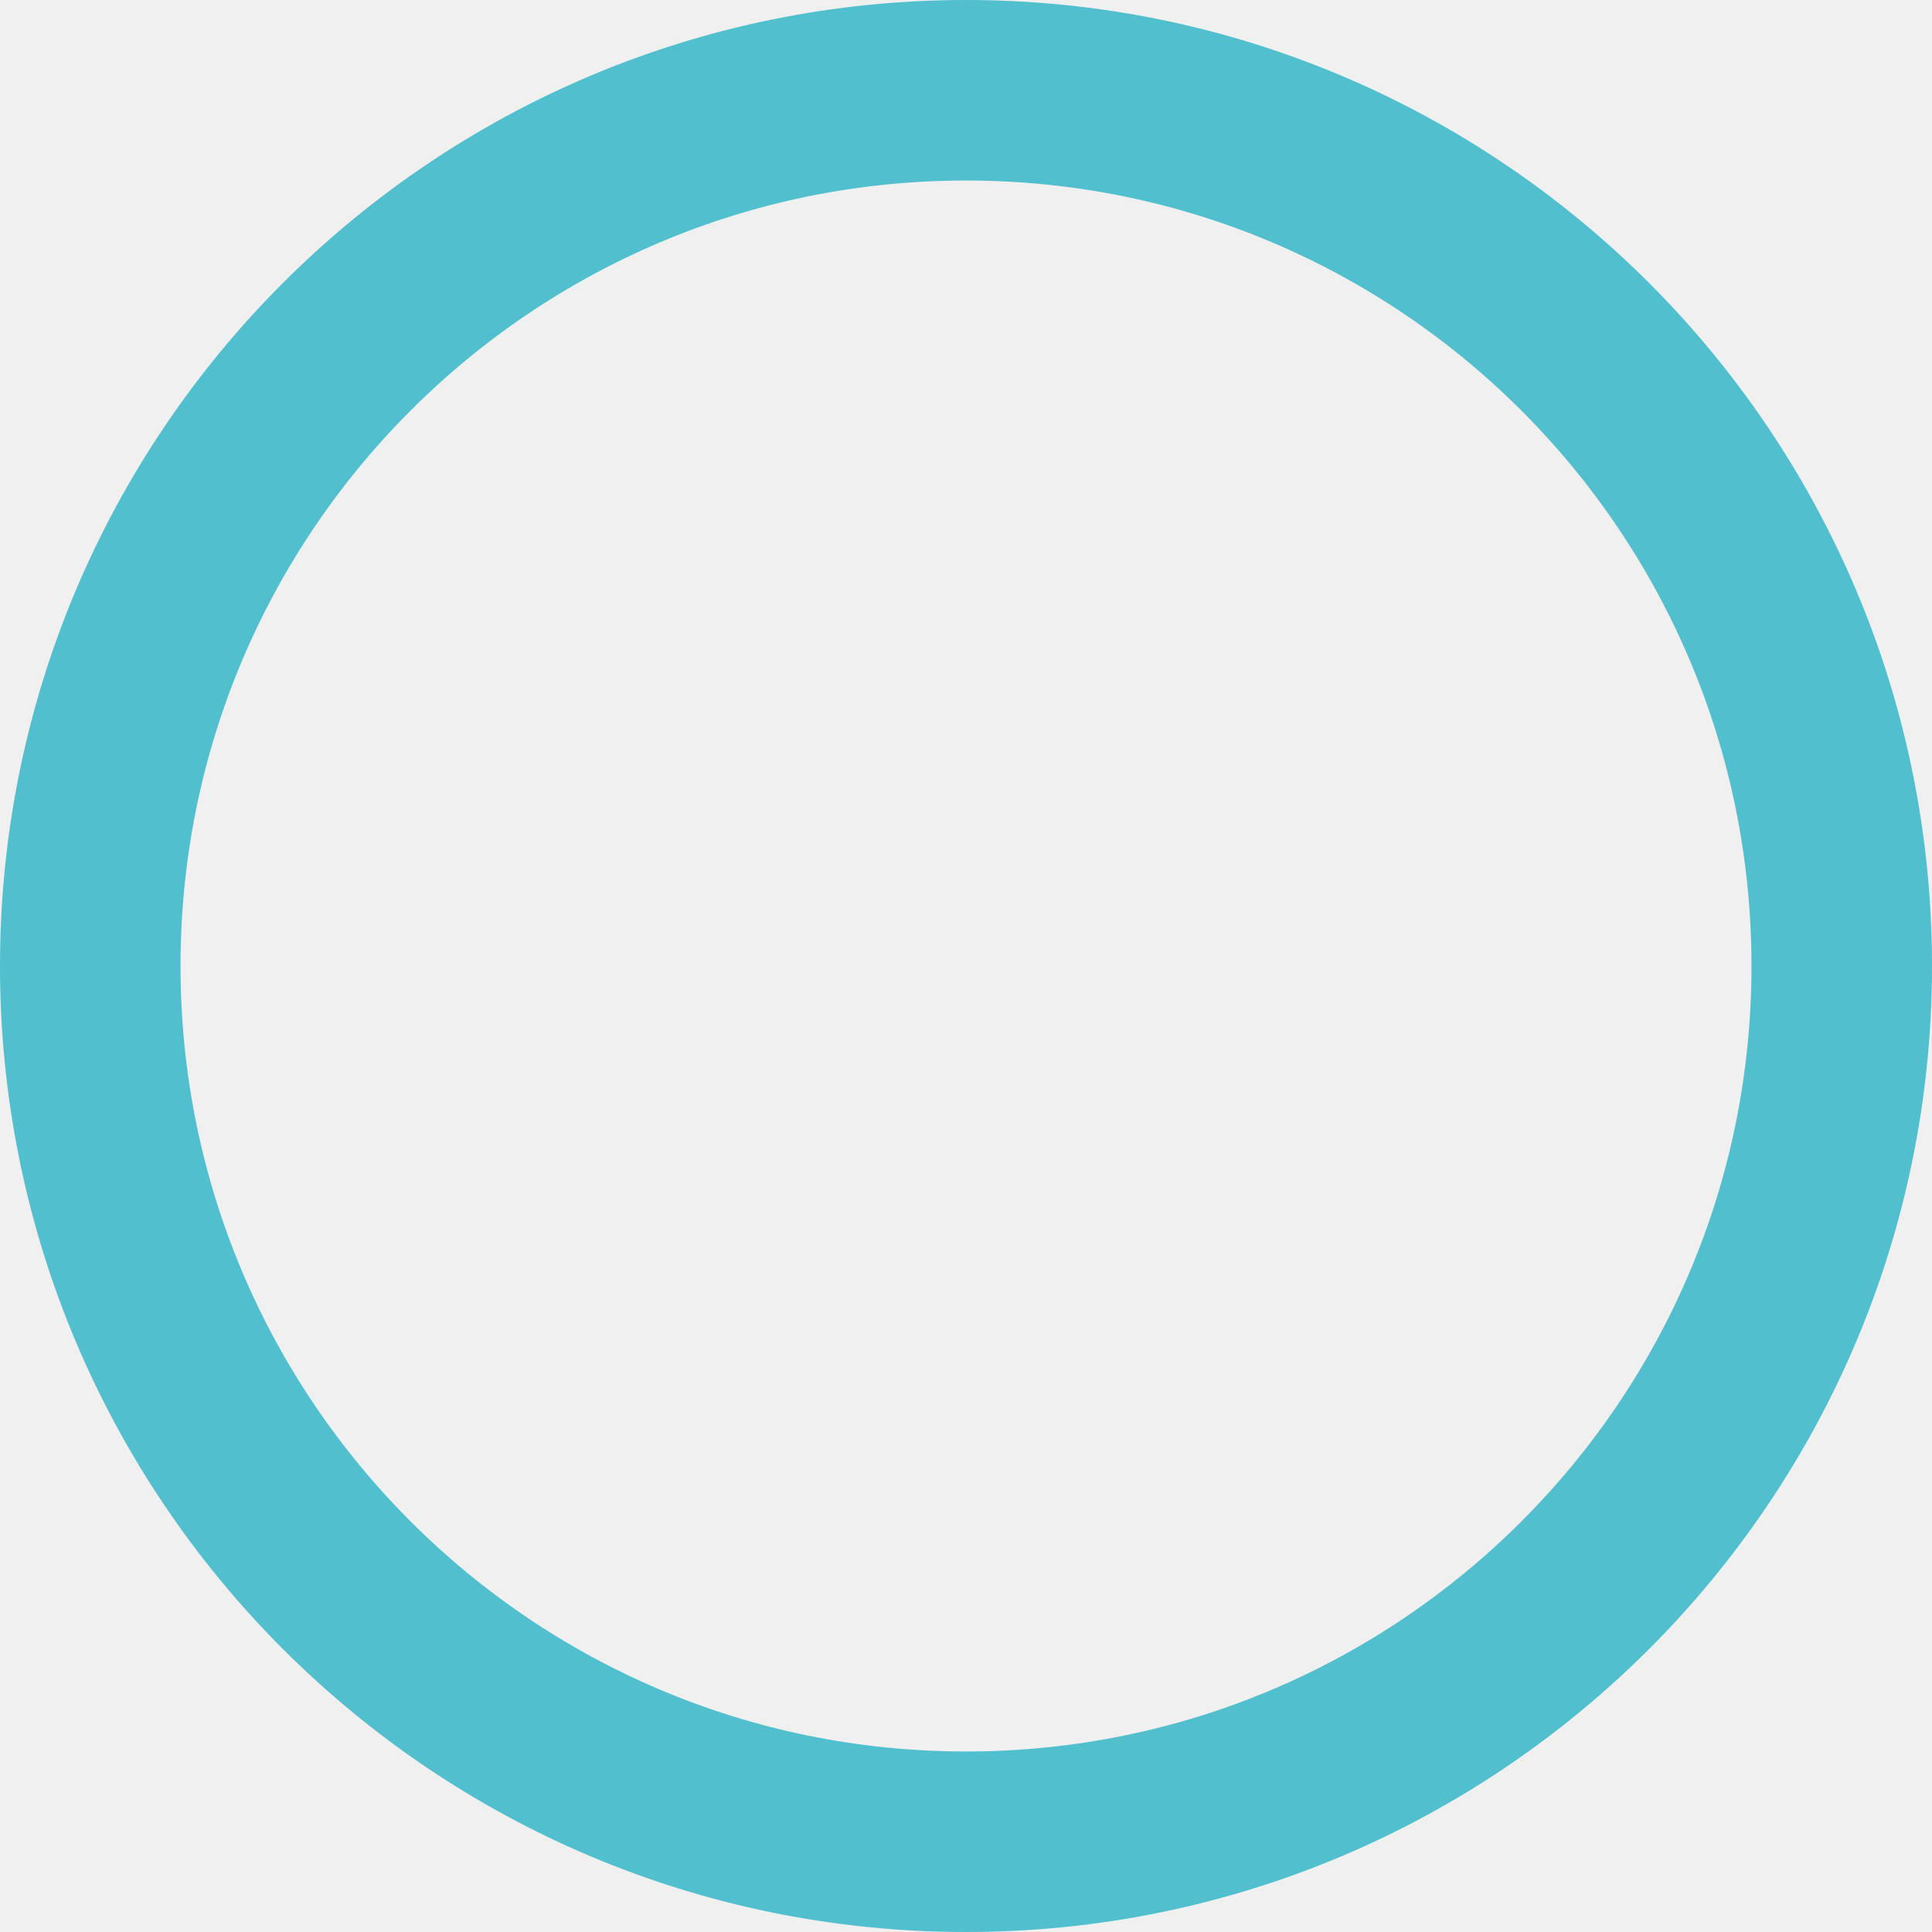
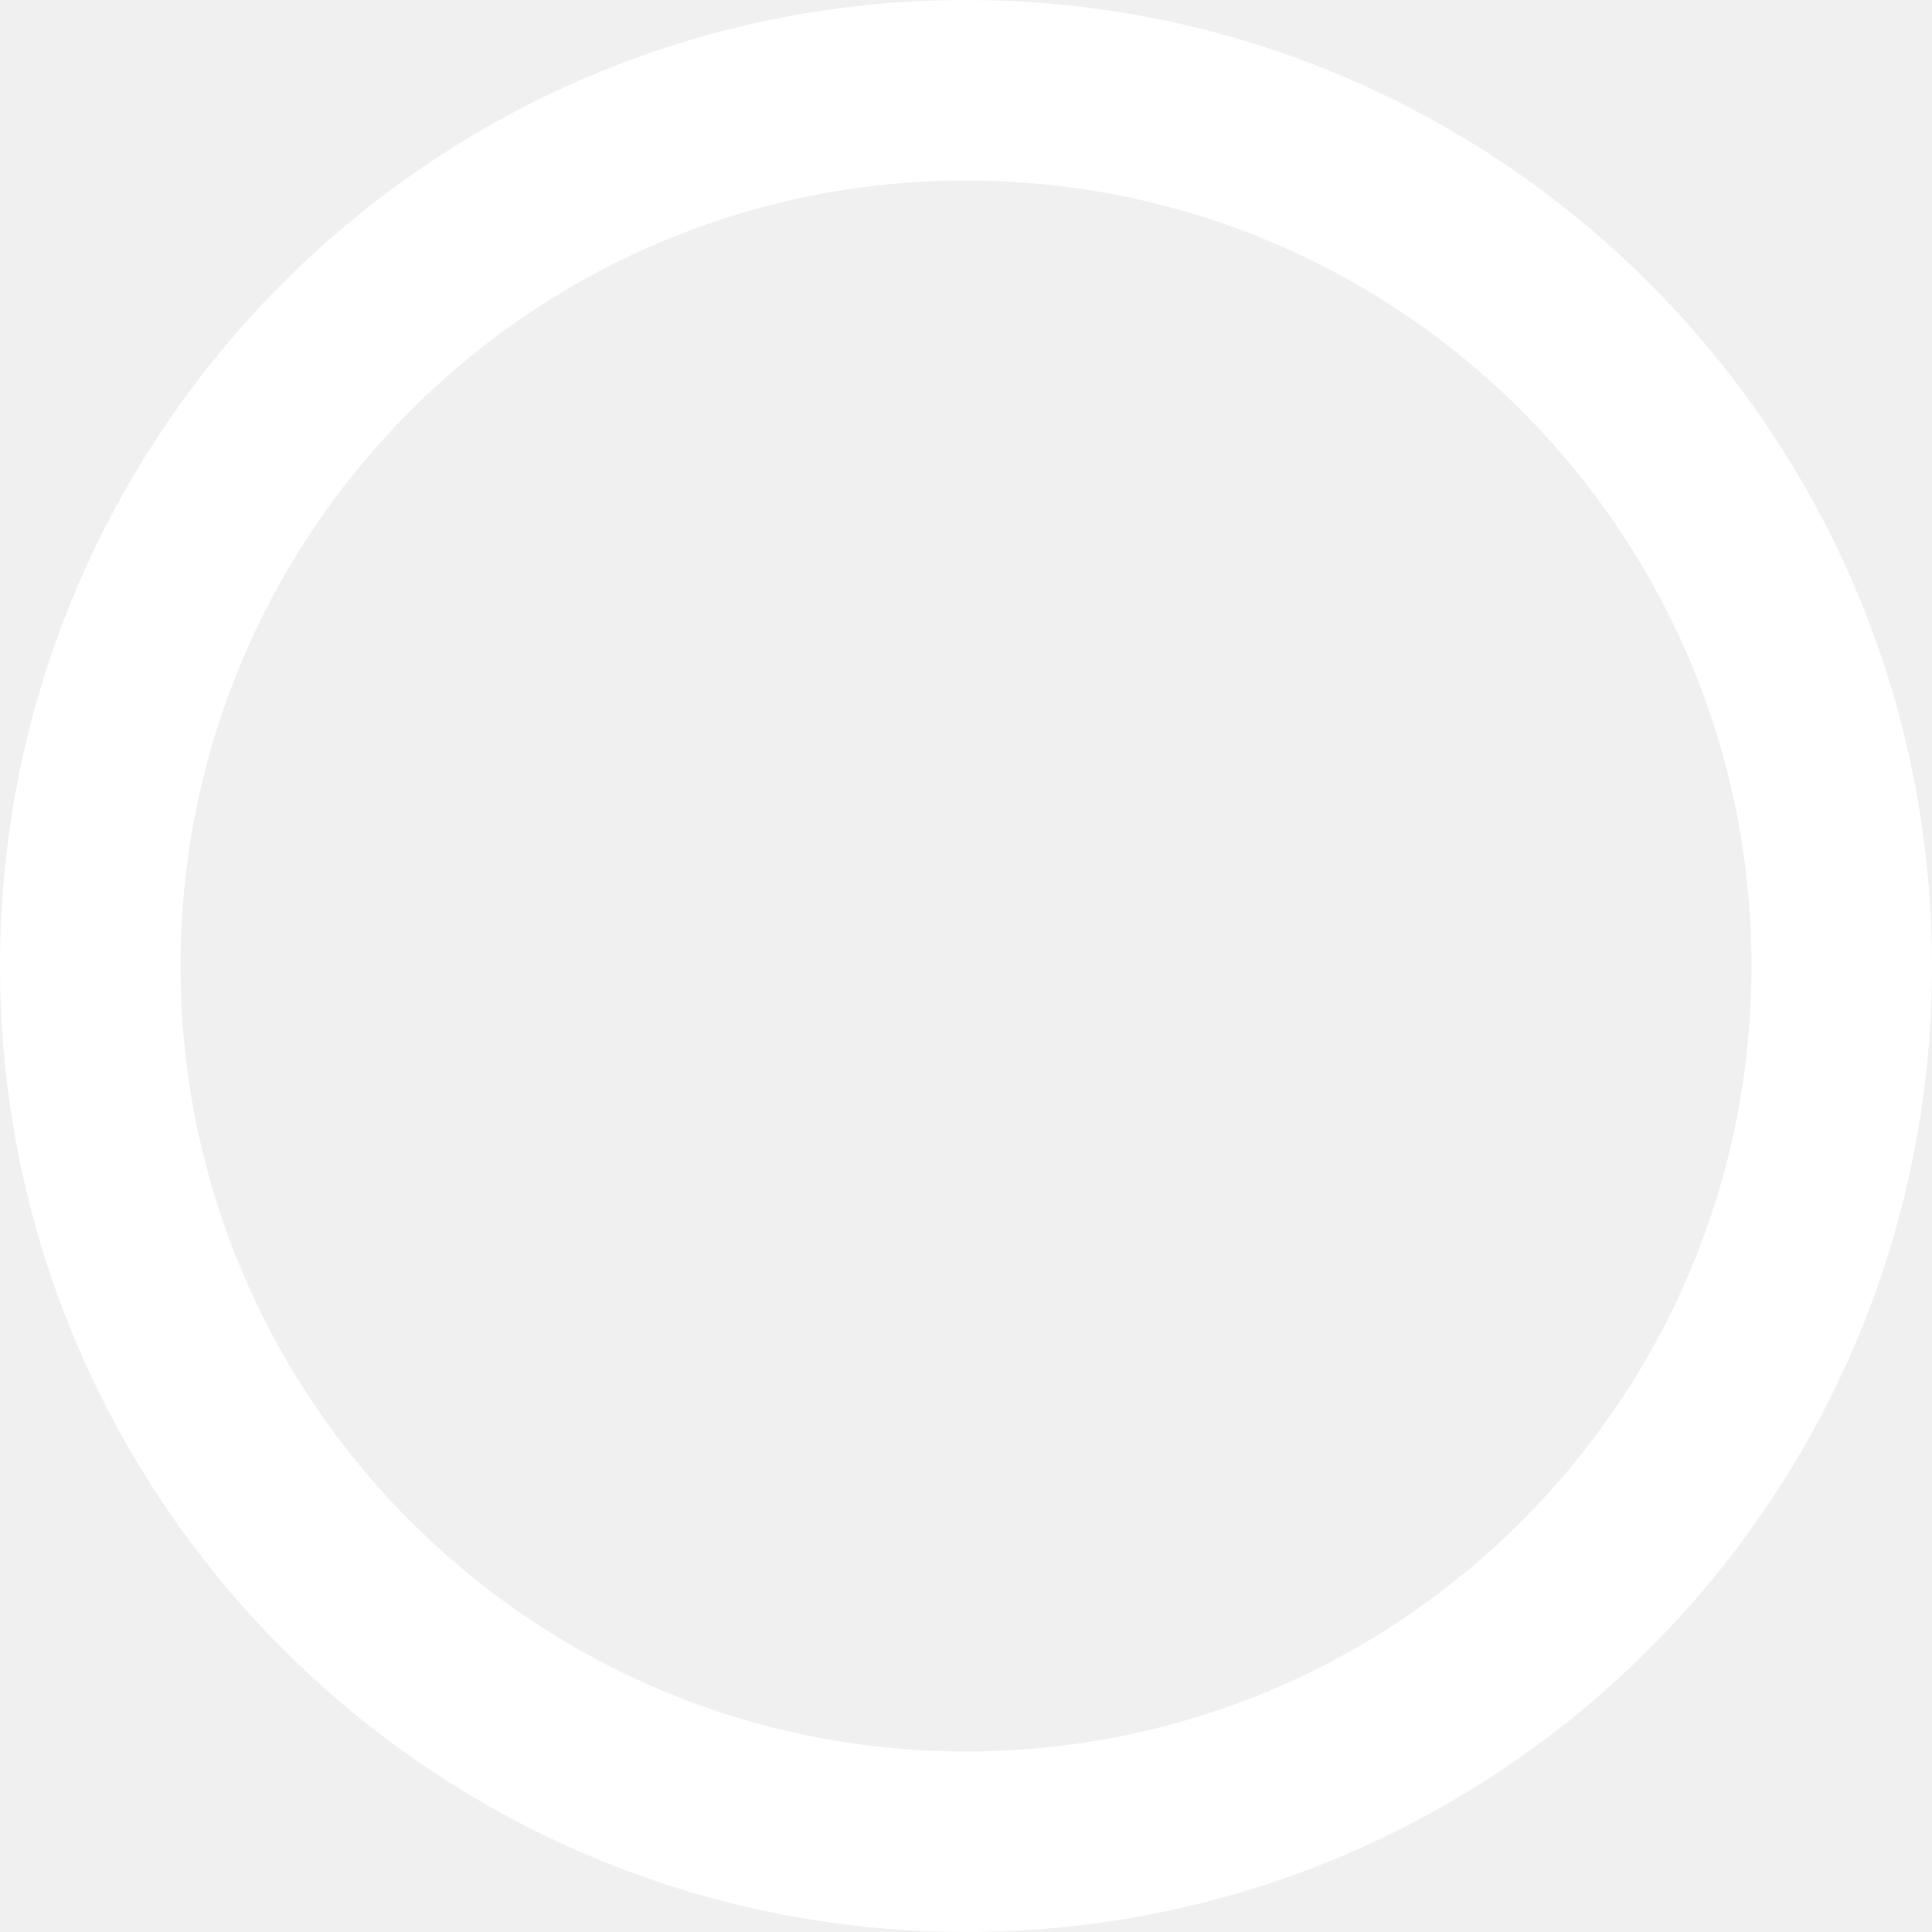
<svg xmlns="http://www.w3.org/2000/svg" viewBox="0 0 96.32 96.32">
  <defs>
-     <style>.cls-1{fill:none;stroke:#52bfce;stroke-miterlimit:10;stroke-width:9px;}</style>
+     <style>
+       .cls-1 {
+         fill: none;
+         stroke: #fff;
+         stroke-miterlimit: 10;
+         stroke-width: 9px;
+       }
+     </style>
  </defs>
  <g id="Layer_2" data-name="Layer 2">
    <g id="Layer_1-2" data-name="Layer 1">
      <circle class="cls-1" cx="48.16" cy="48.16" r="43.66" />
    </g>
  </g>
</svg>
